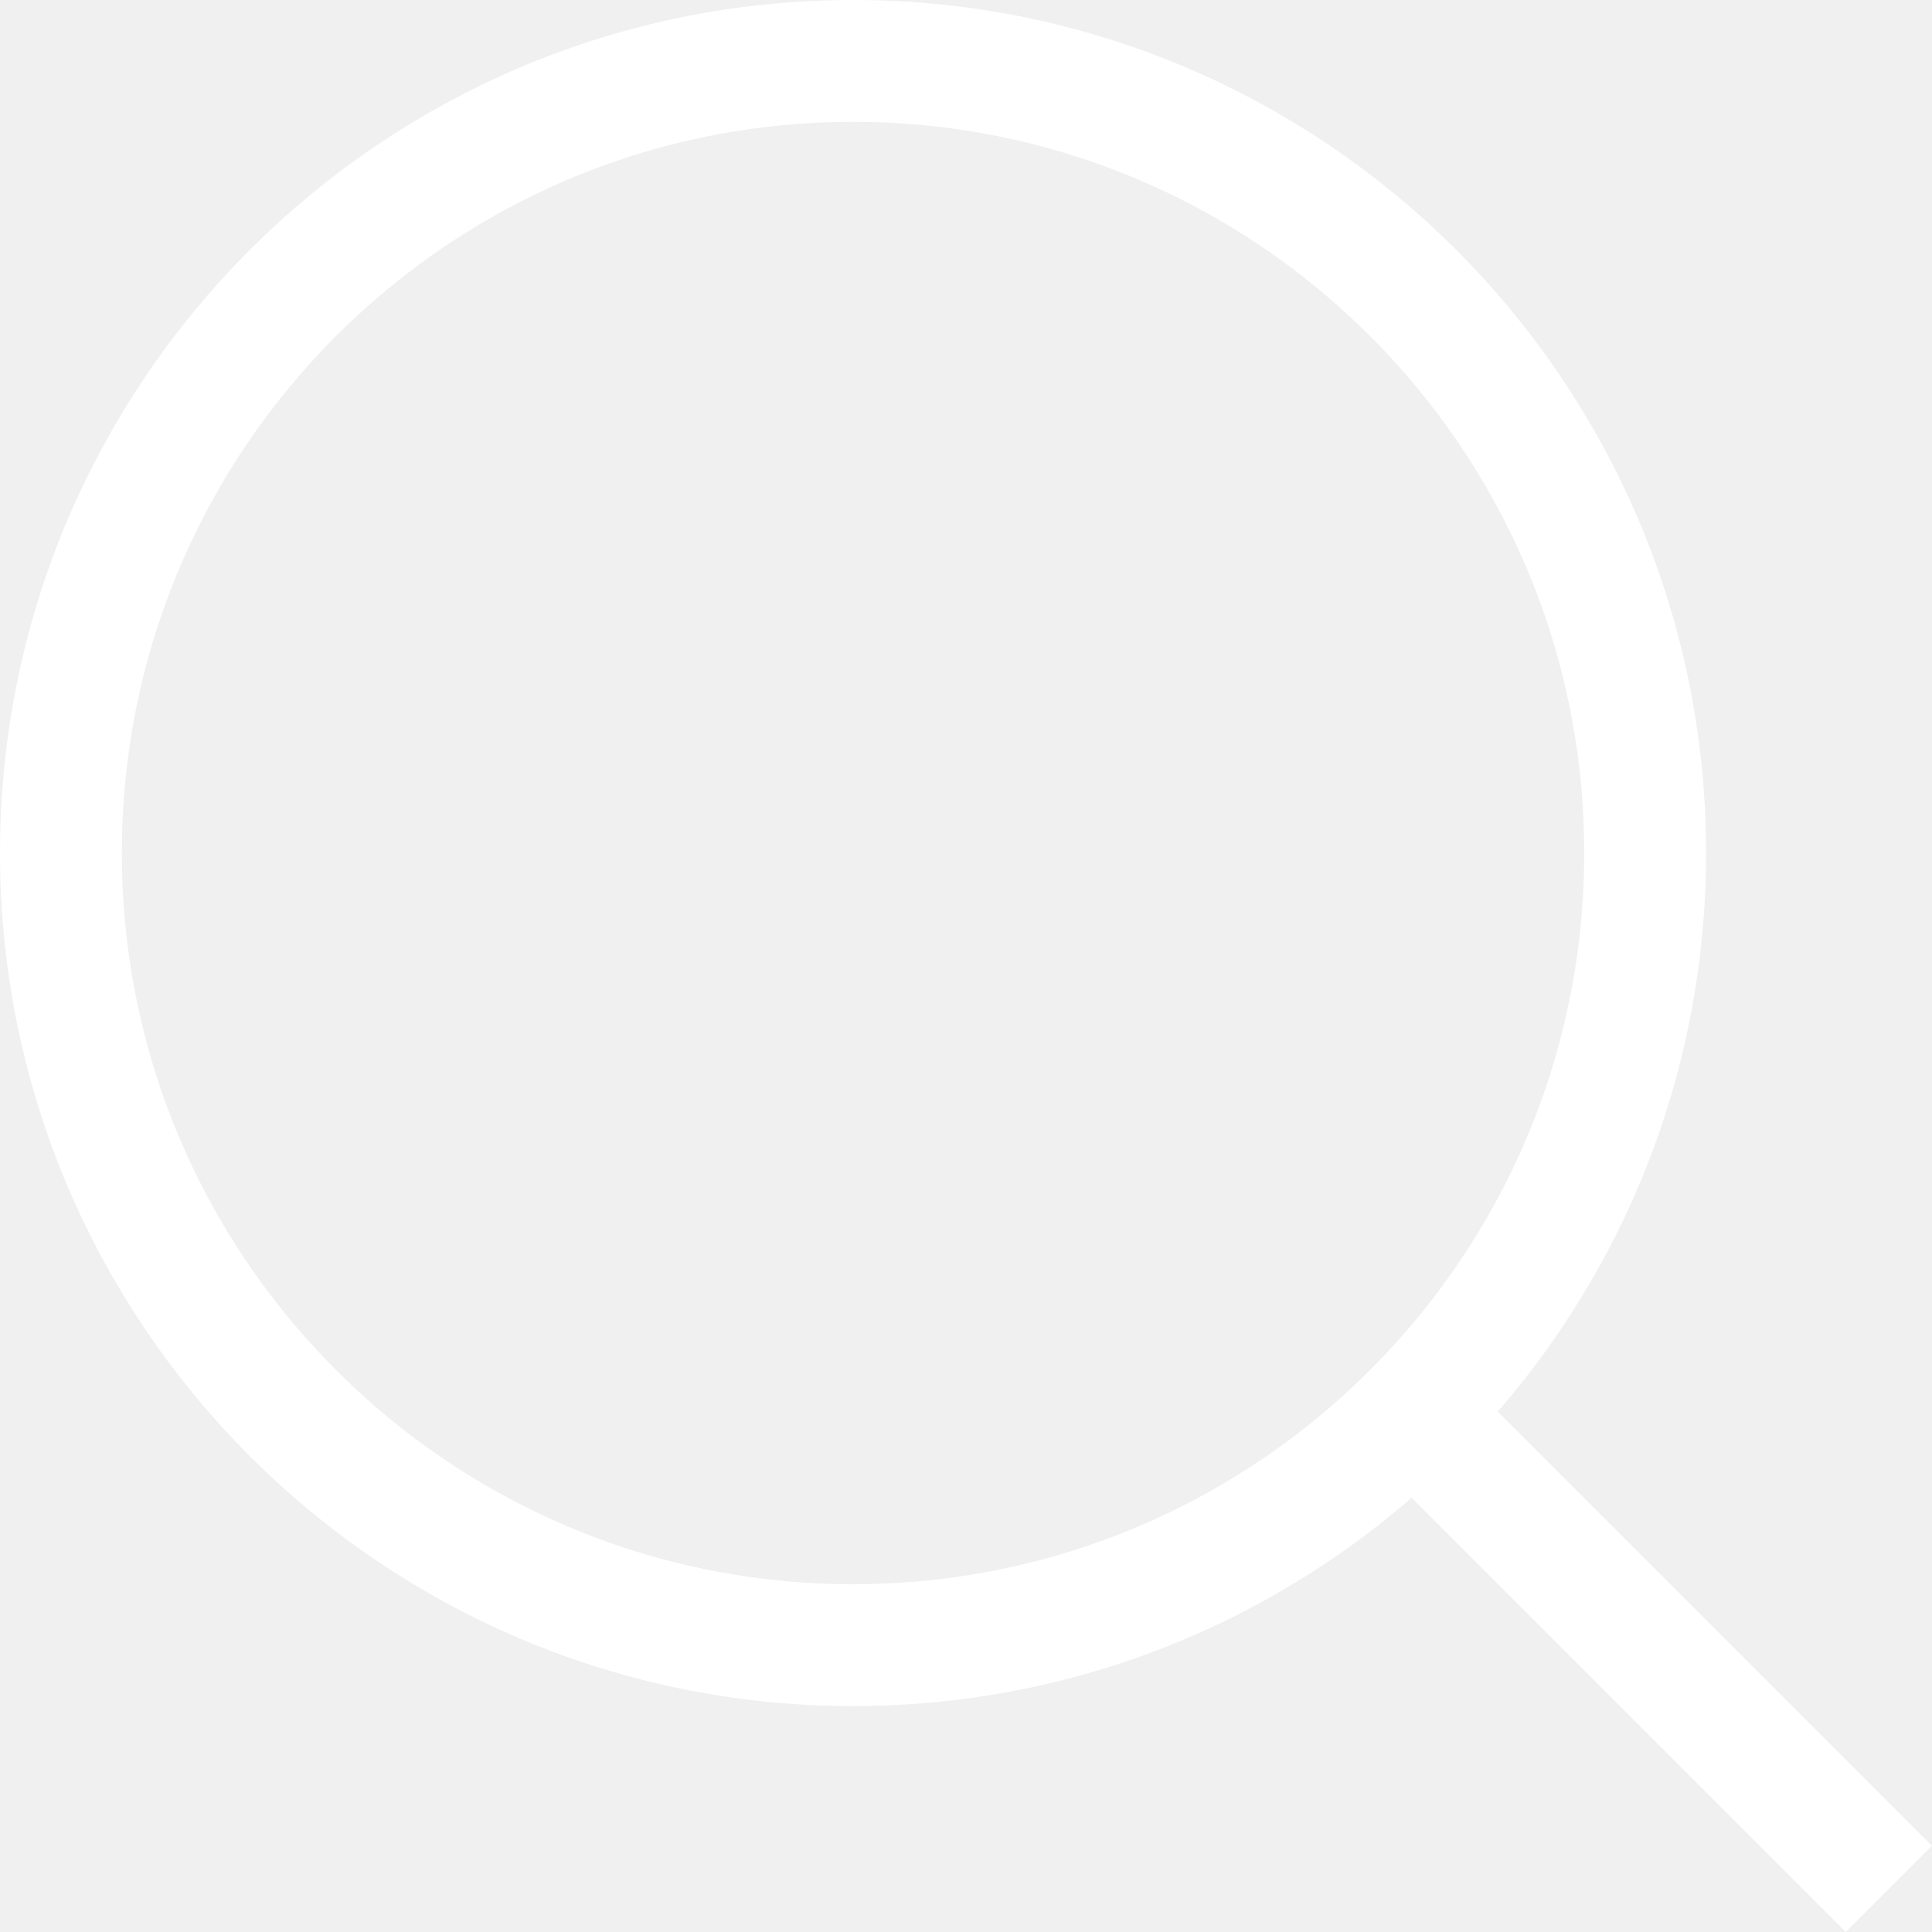
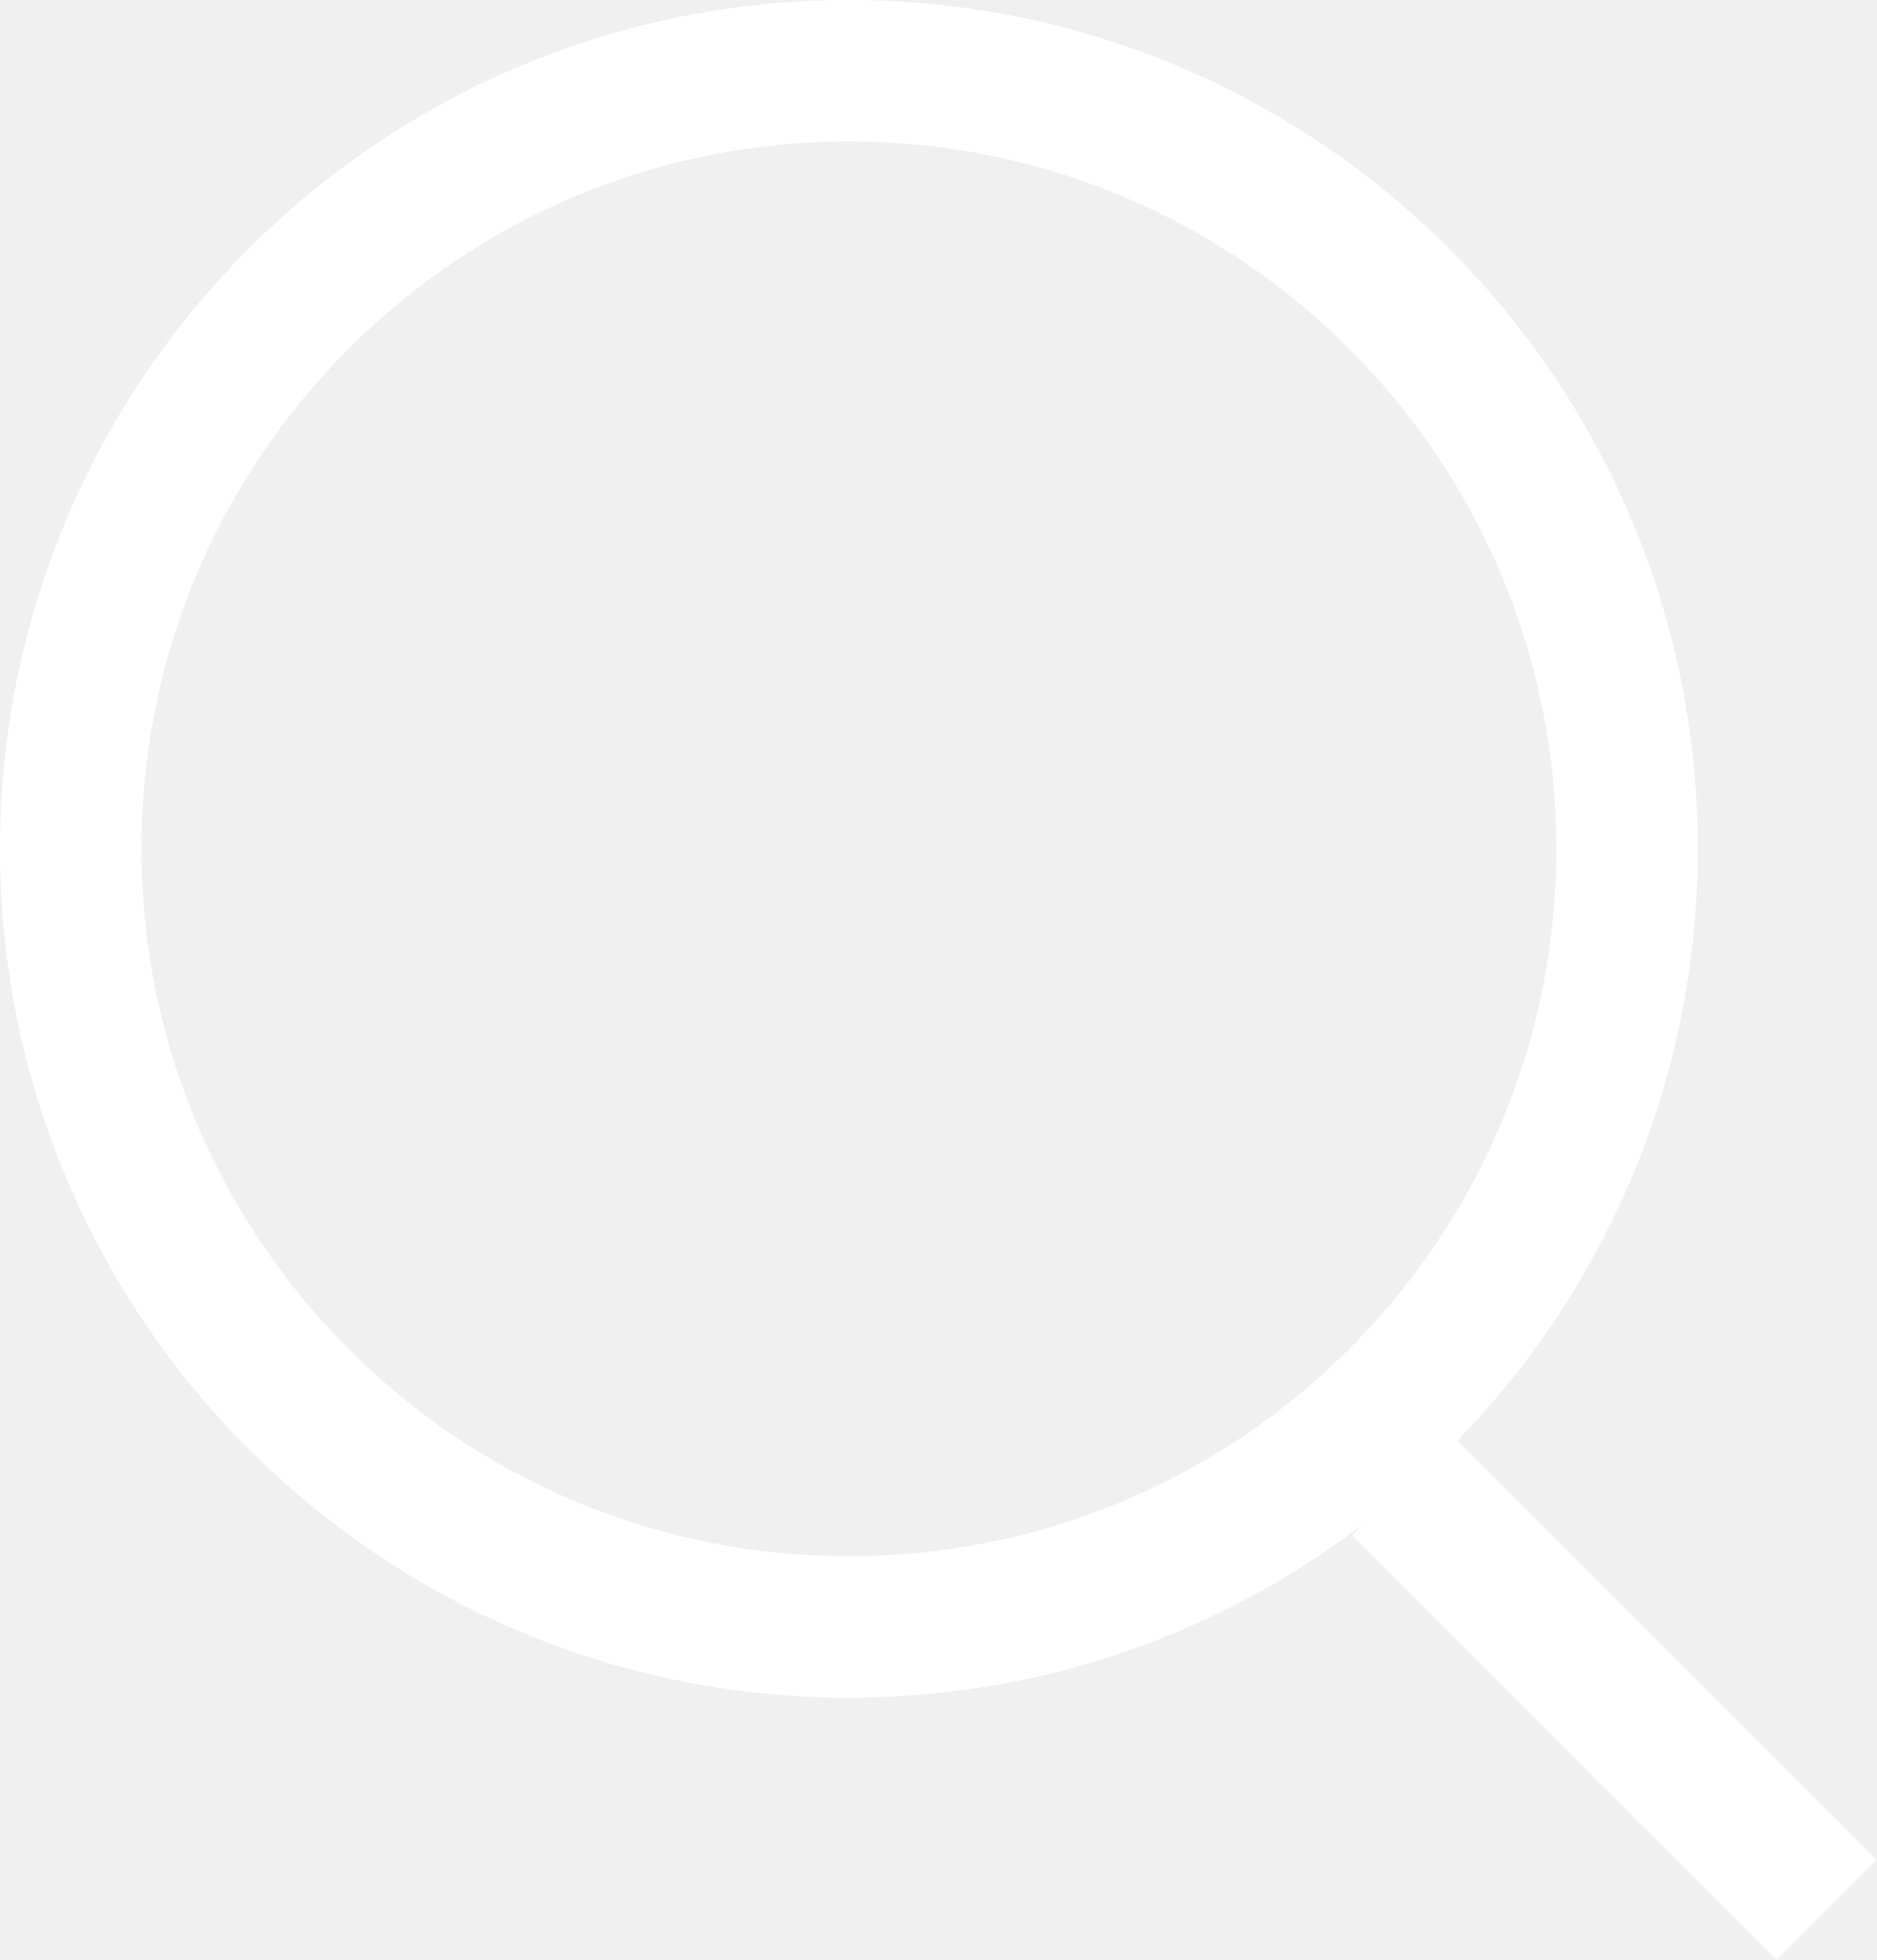
- <svg xmlns="http://www.w3.org/2000/svg" width="15.854" height="15.854" viewBox="0 0 15.854 15.854">
-   <g id="Group_10551" data-name="Group 10551" transform="translate(-1485 -274)">
-     <g id="Ellipse_35" data-name="Ellipse 35" transform="translate(1485 274)" fill="none" stroke="#fff" stroke-width="1">
-       <circle cx="7" cy="7" r="7" stroke="none" />
-       <circle cx="7" cy="7" r="6.5" fill="none" />
+ <svg xmlns="http://www.w3.org/2000/svg" width="13.263" height="13.854" viewBox="0 0 13.263 13.854">
+   <g id="Group_10665" data-name="Group 10665" transform="translate(-4.841 -21.257)">
+     <line id="Line_206" data-name="Line 206" x2="3" y2="3" transform="translate(14.75 31.757)" fill="none" stroke="#fff" stroke-width="1" />
+     <g id="Ellipse_39" data-name="Ellipse 39" transform="translate(4.841 21.257)" fill="none" stroke="#fff" stroke-width="1">
+       <circle cx="6" cy="6" r="6" stroke="none" />
+       <circle cx="6" cy="6" r="5.5" fill="none" />
    </g>
-     <line id="Line_198" data-name="Line 198" x2="4" y2="4" transform="translate(1496.5 285.5)" fill="none" stroke="#fff" stroke-width="1" />
  </g>
</svg>
